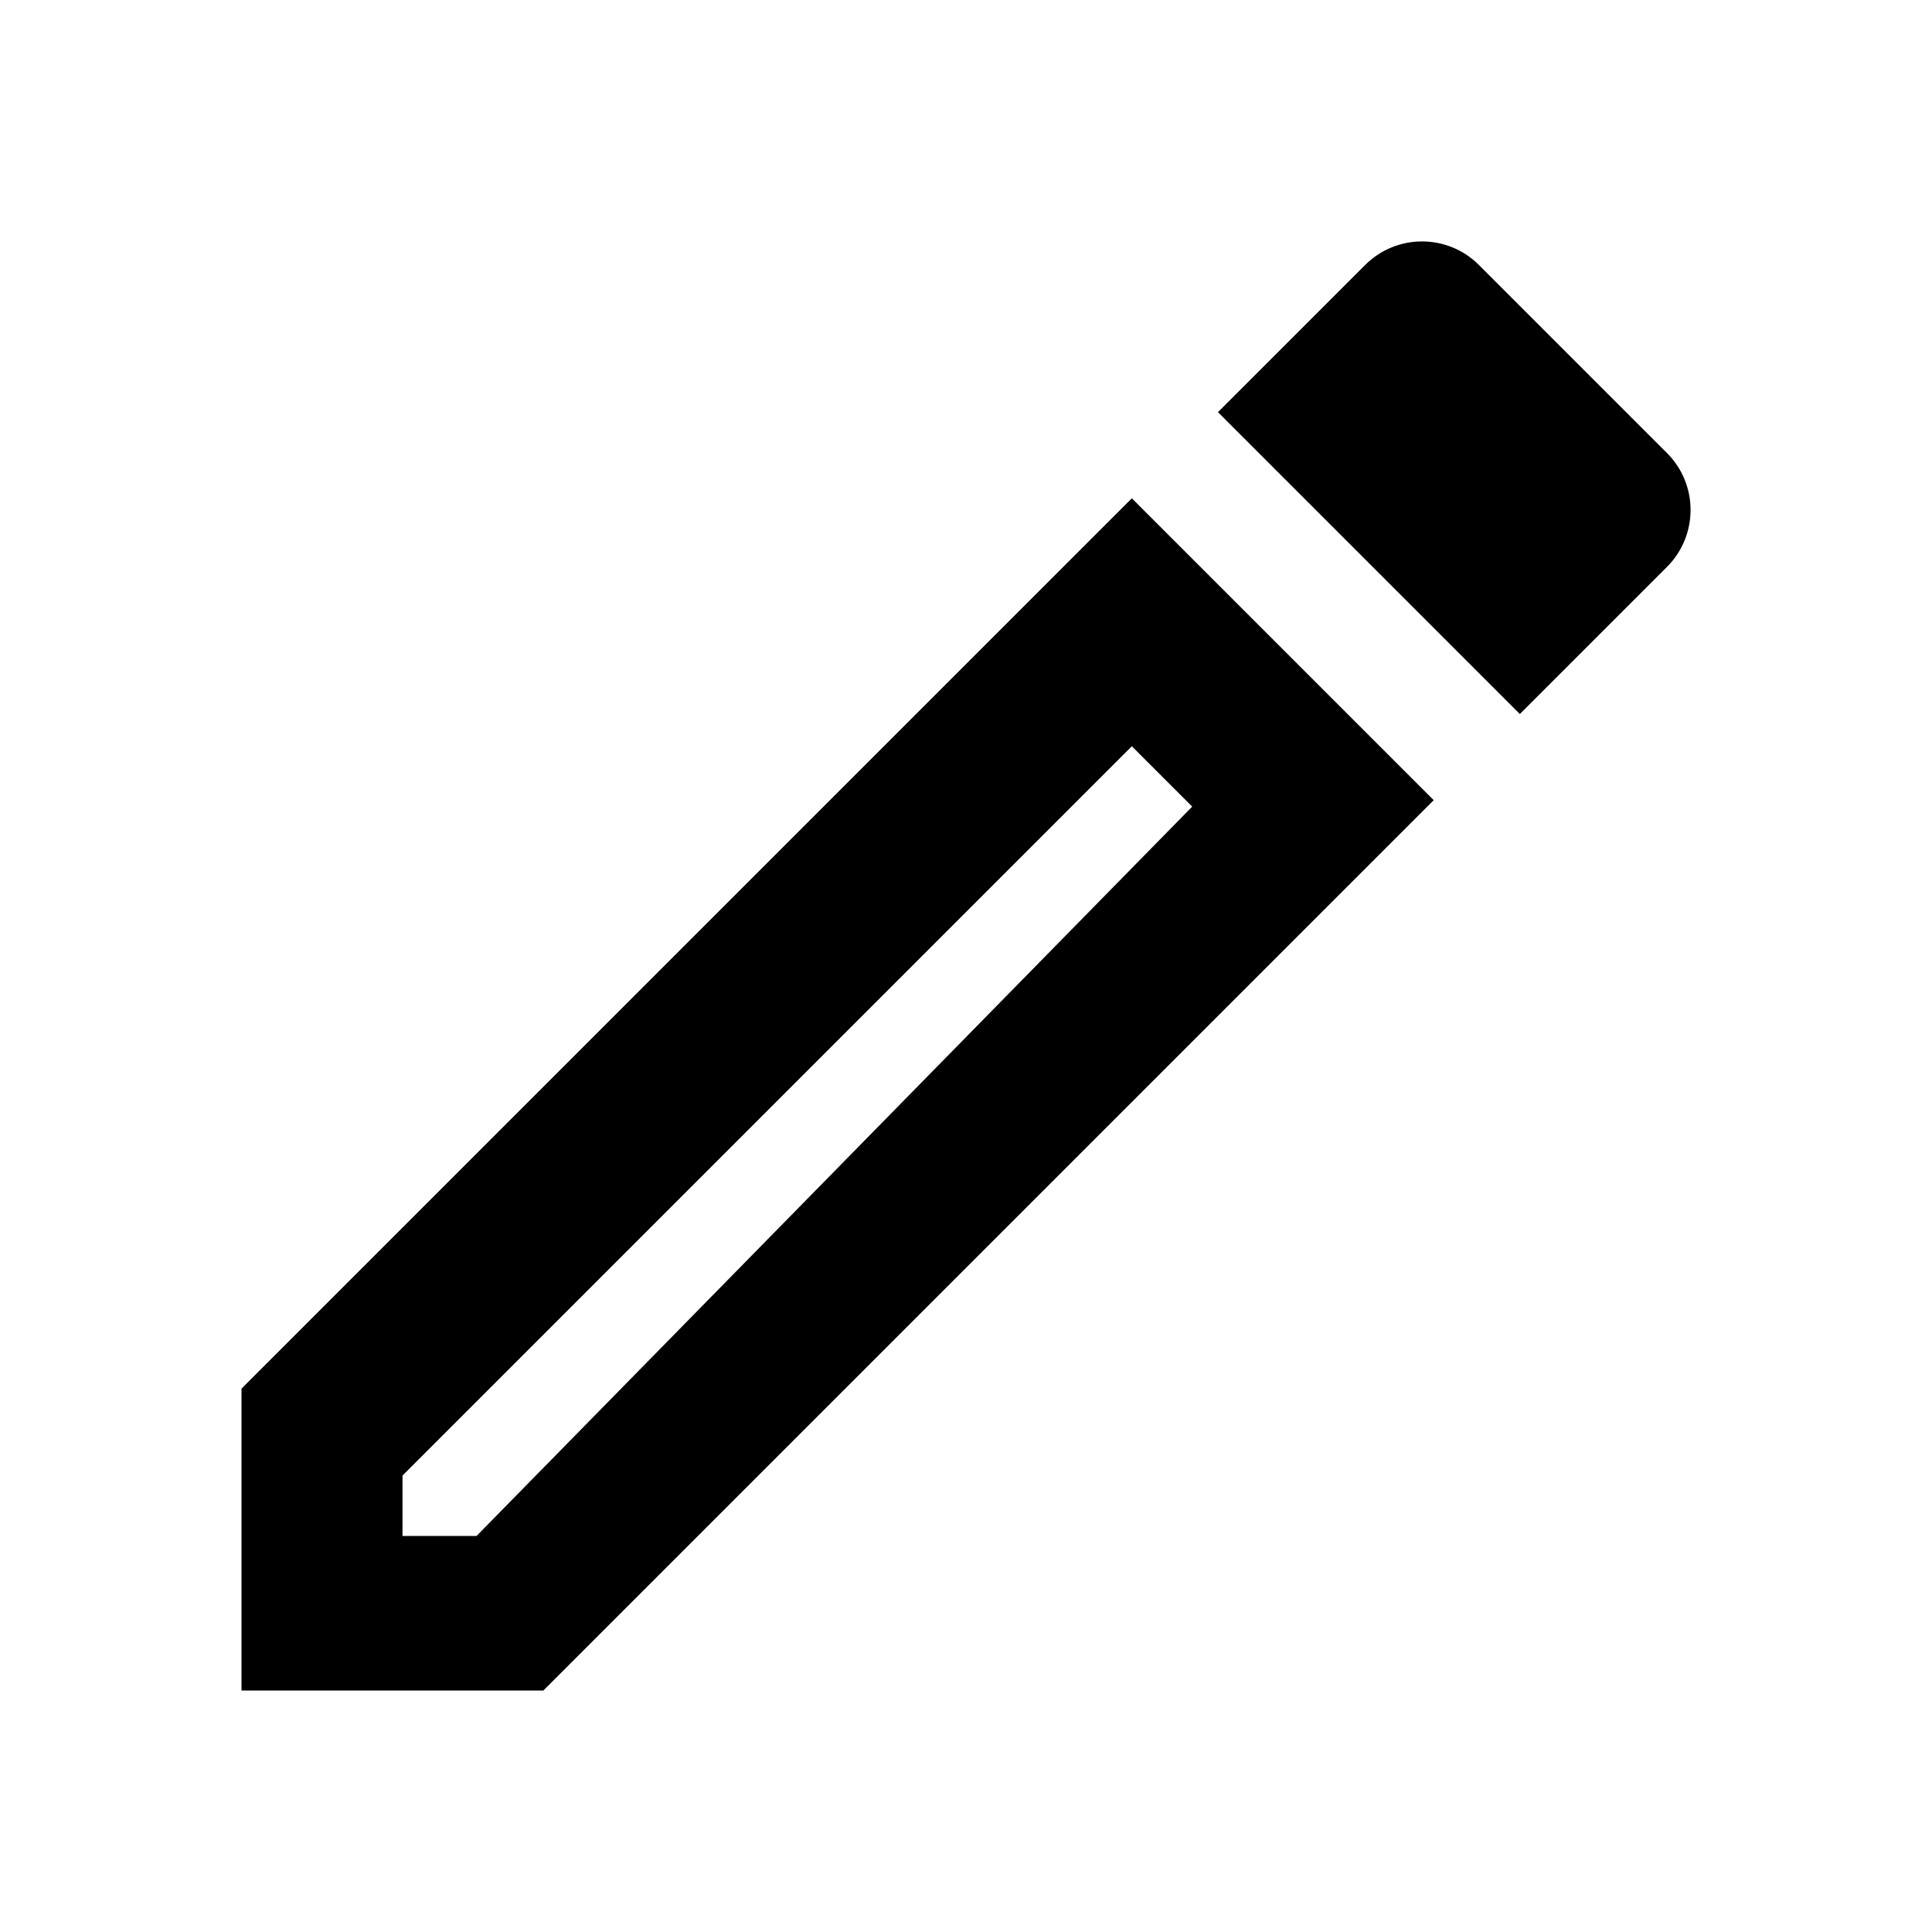
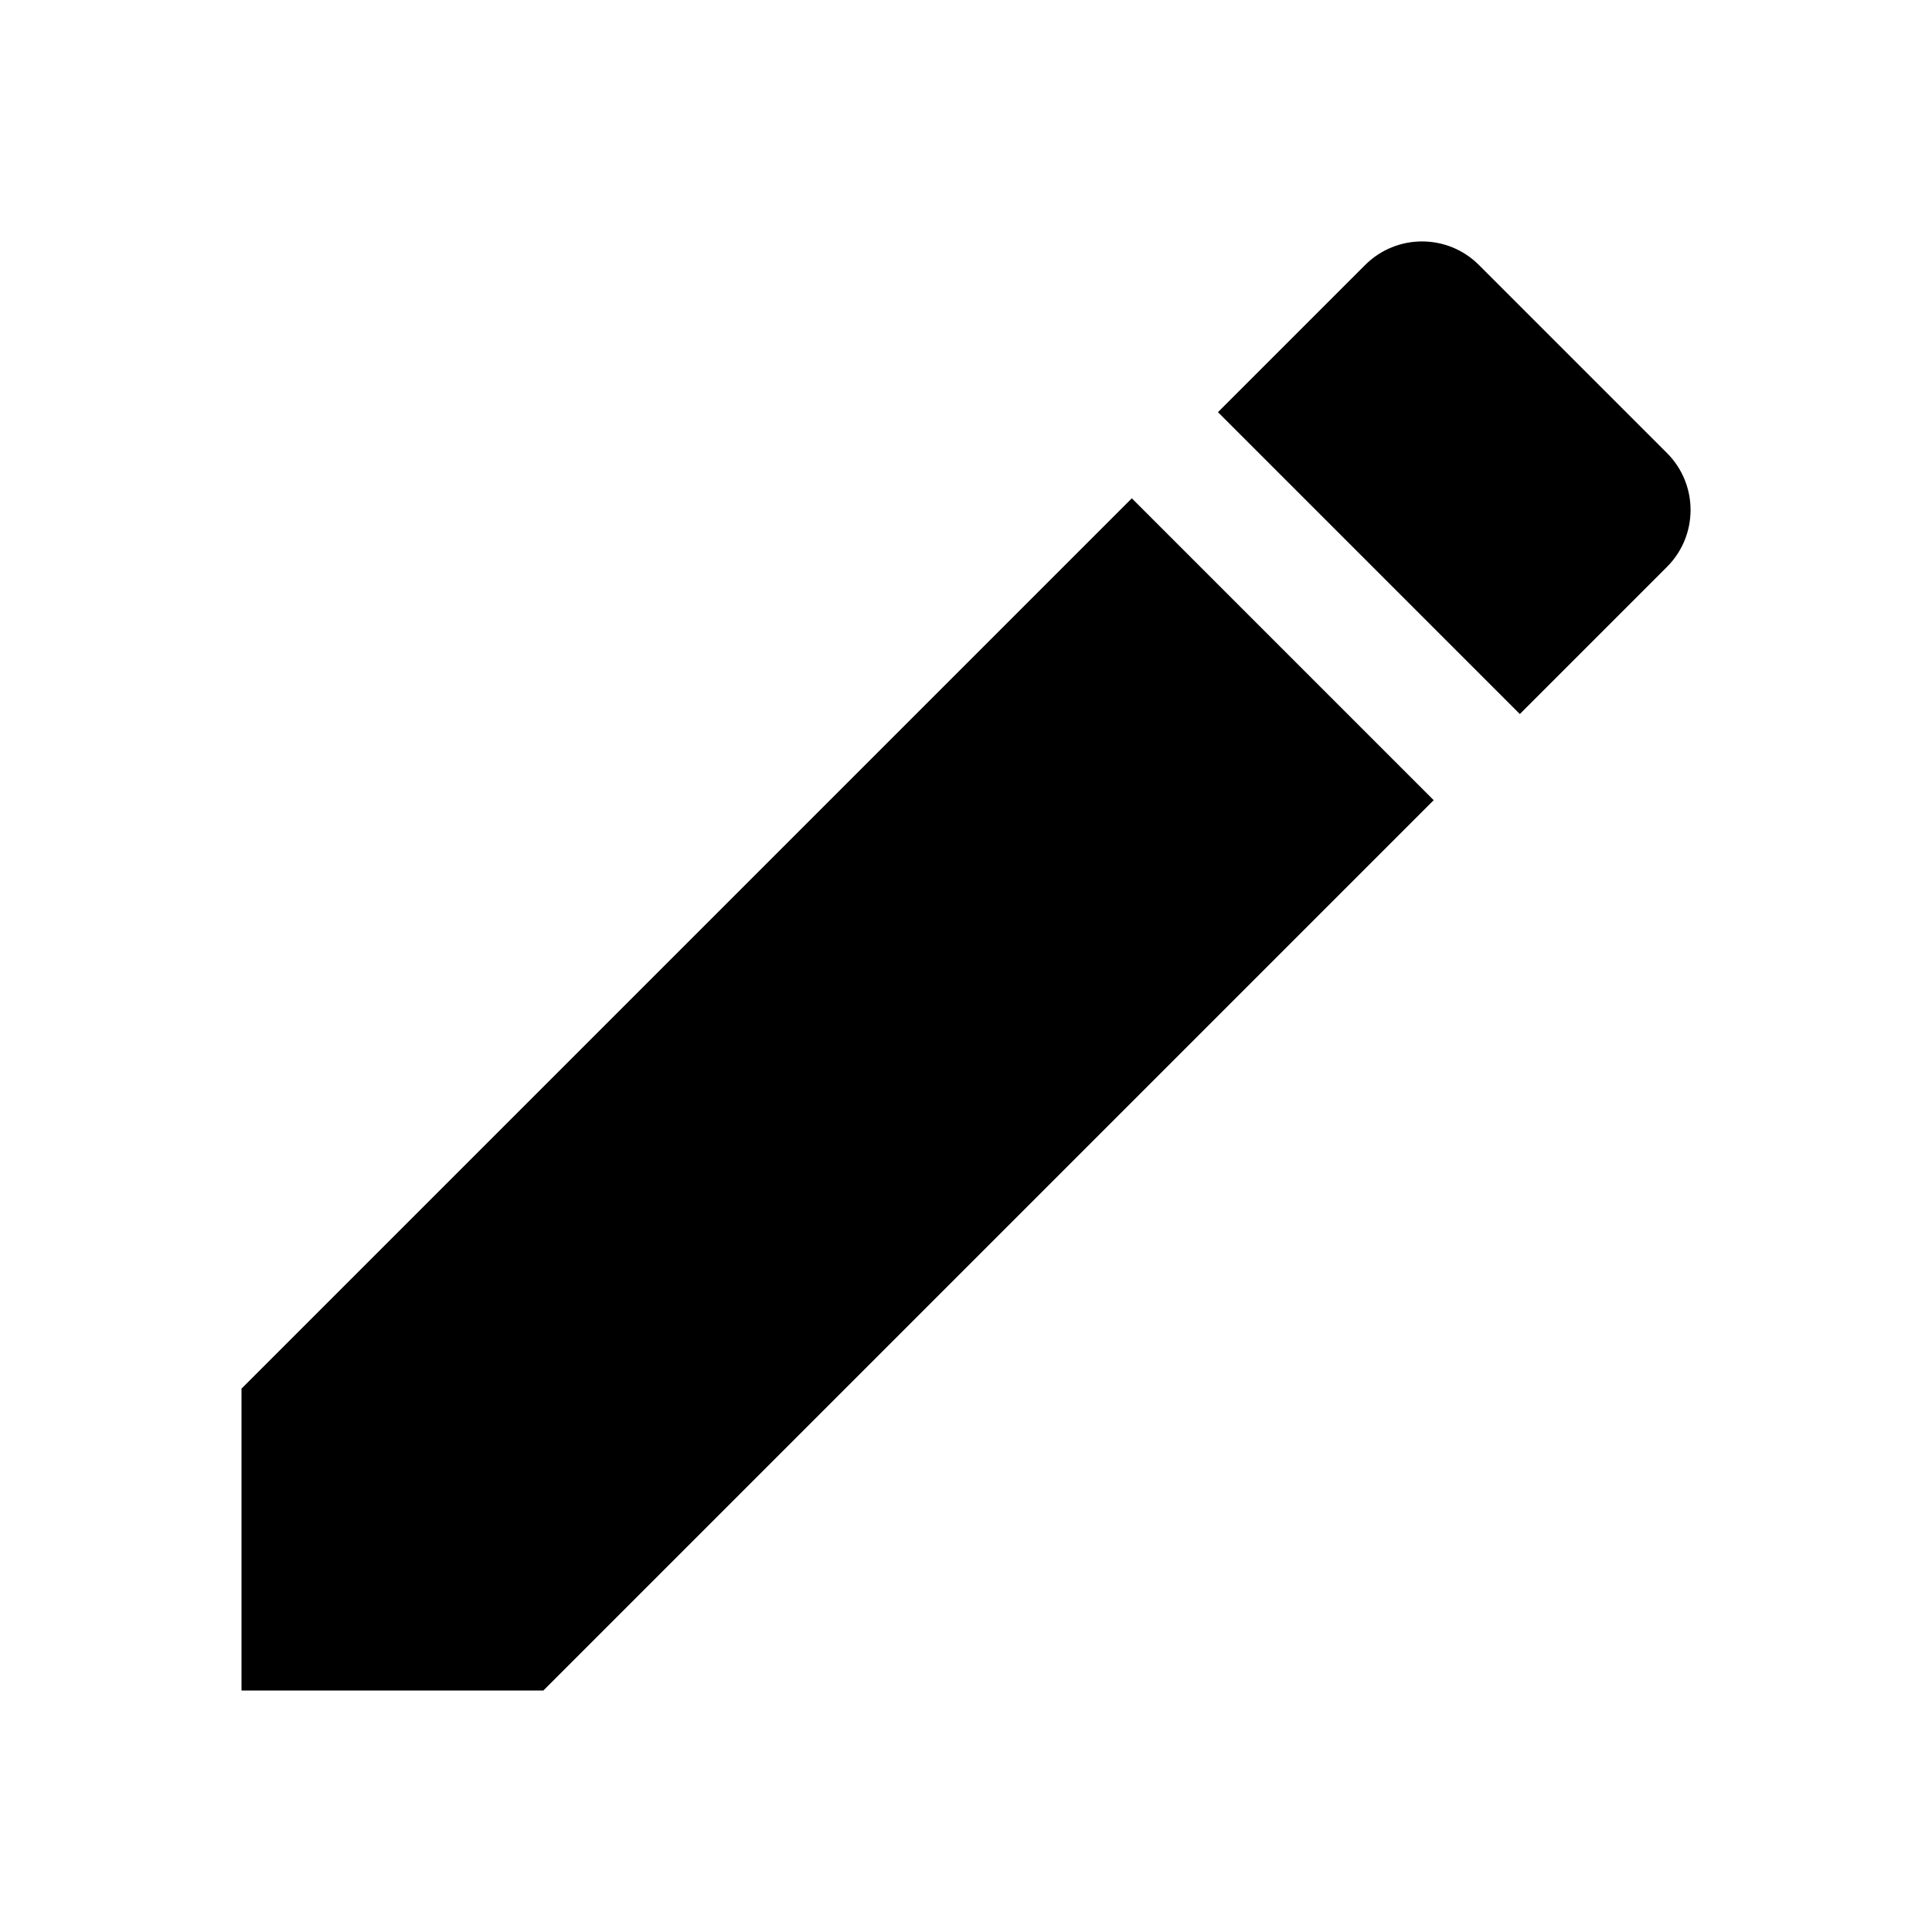
- <svg xmlns="http://www.w3.org/2000/svg" viewBox="0 0 24 24" fill="currentColor">
-   <path d="M3 17.25V21h3.75L17.81 9.94l-3.75-3.75L3 17.25zm2.92 1.83H5v-.75l9.06-9.06.75.75-8.89 9.06zM20.71 7.04a1 1 0 0 0 0-1.41l-2.34-2.34a1 1 0 0 0-1.41 0l-1.83 1.83 3.75 3.75 1.83-1.83z" />
+ <svg xmlns="http://www.w3.org/2000/svg" viewBox="0 0 24 24">
+   <path fill="#000000" d="M3 17.25V21h3.75L17.81 9.94l-3.75-3.75L3 17.25z" />
+   <path fill="#000000" d="M20.71 7.04a1 1 0 0 0 0-1.41l-2.34-2.34a1 1 0 0 0-1.41 0l-1.83 1.83 3.75 3.75 1.83-1.83z" />
</svg>
